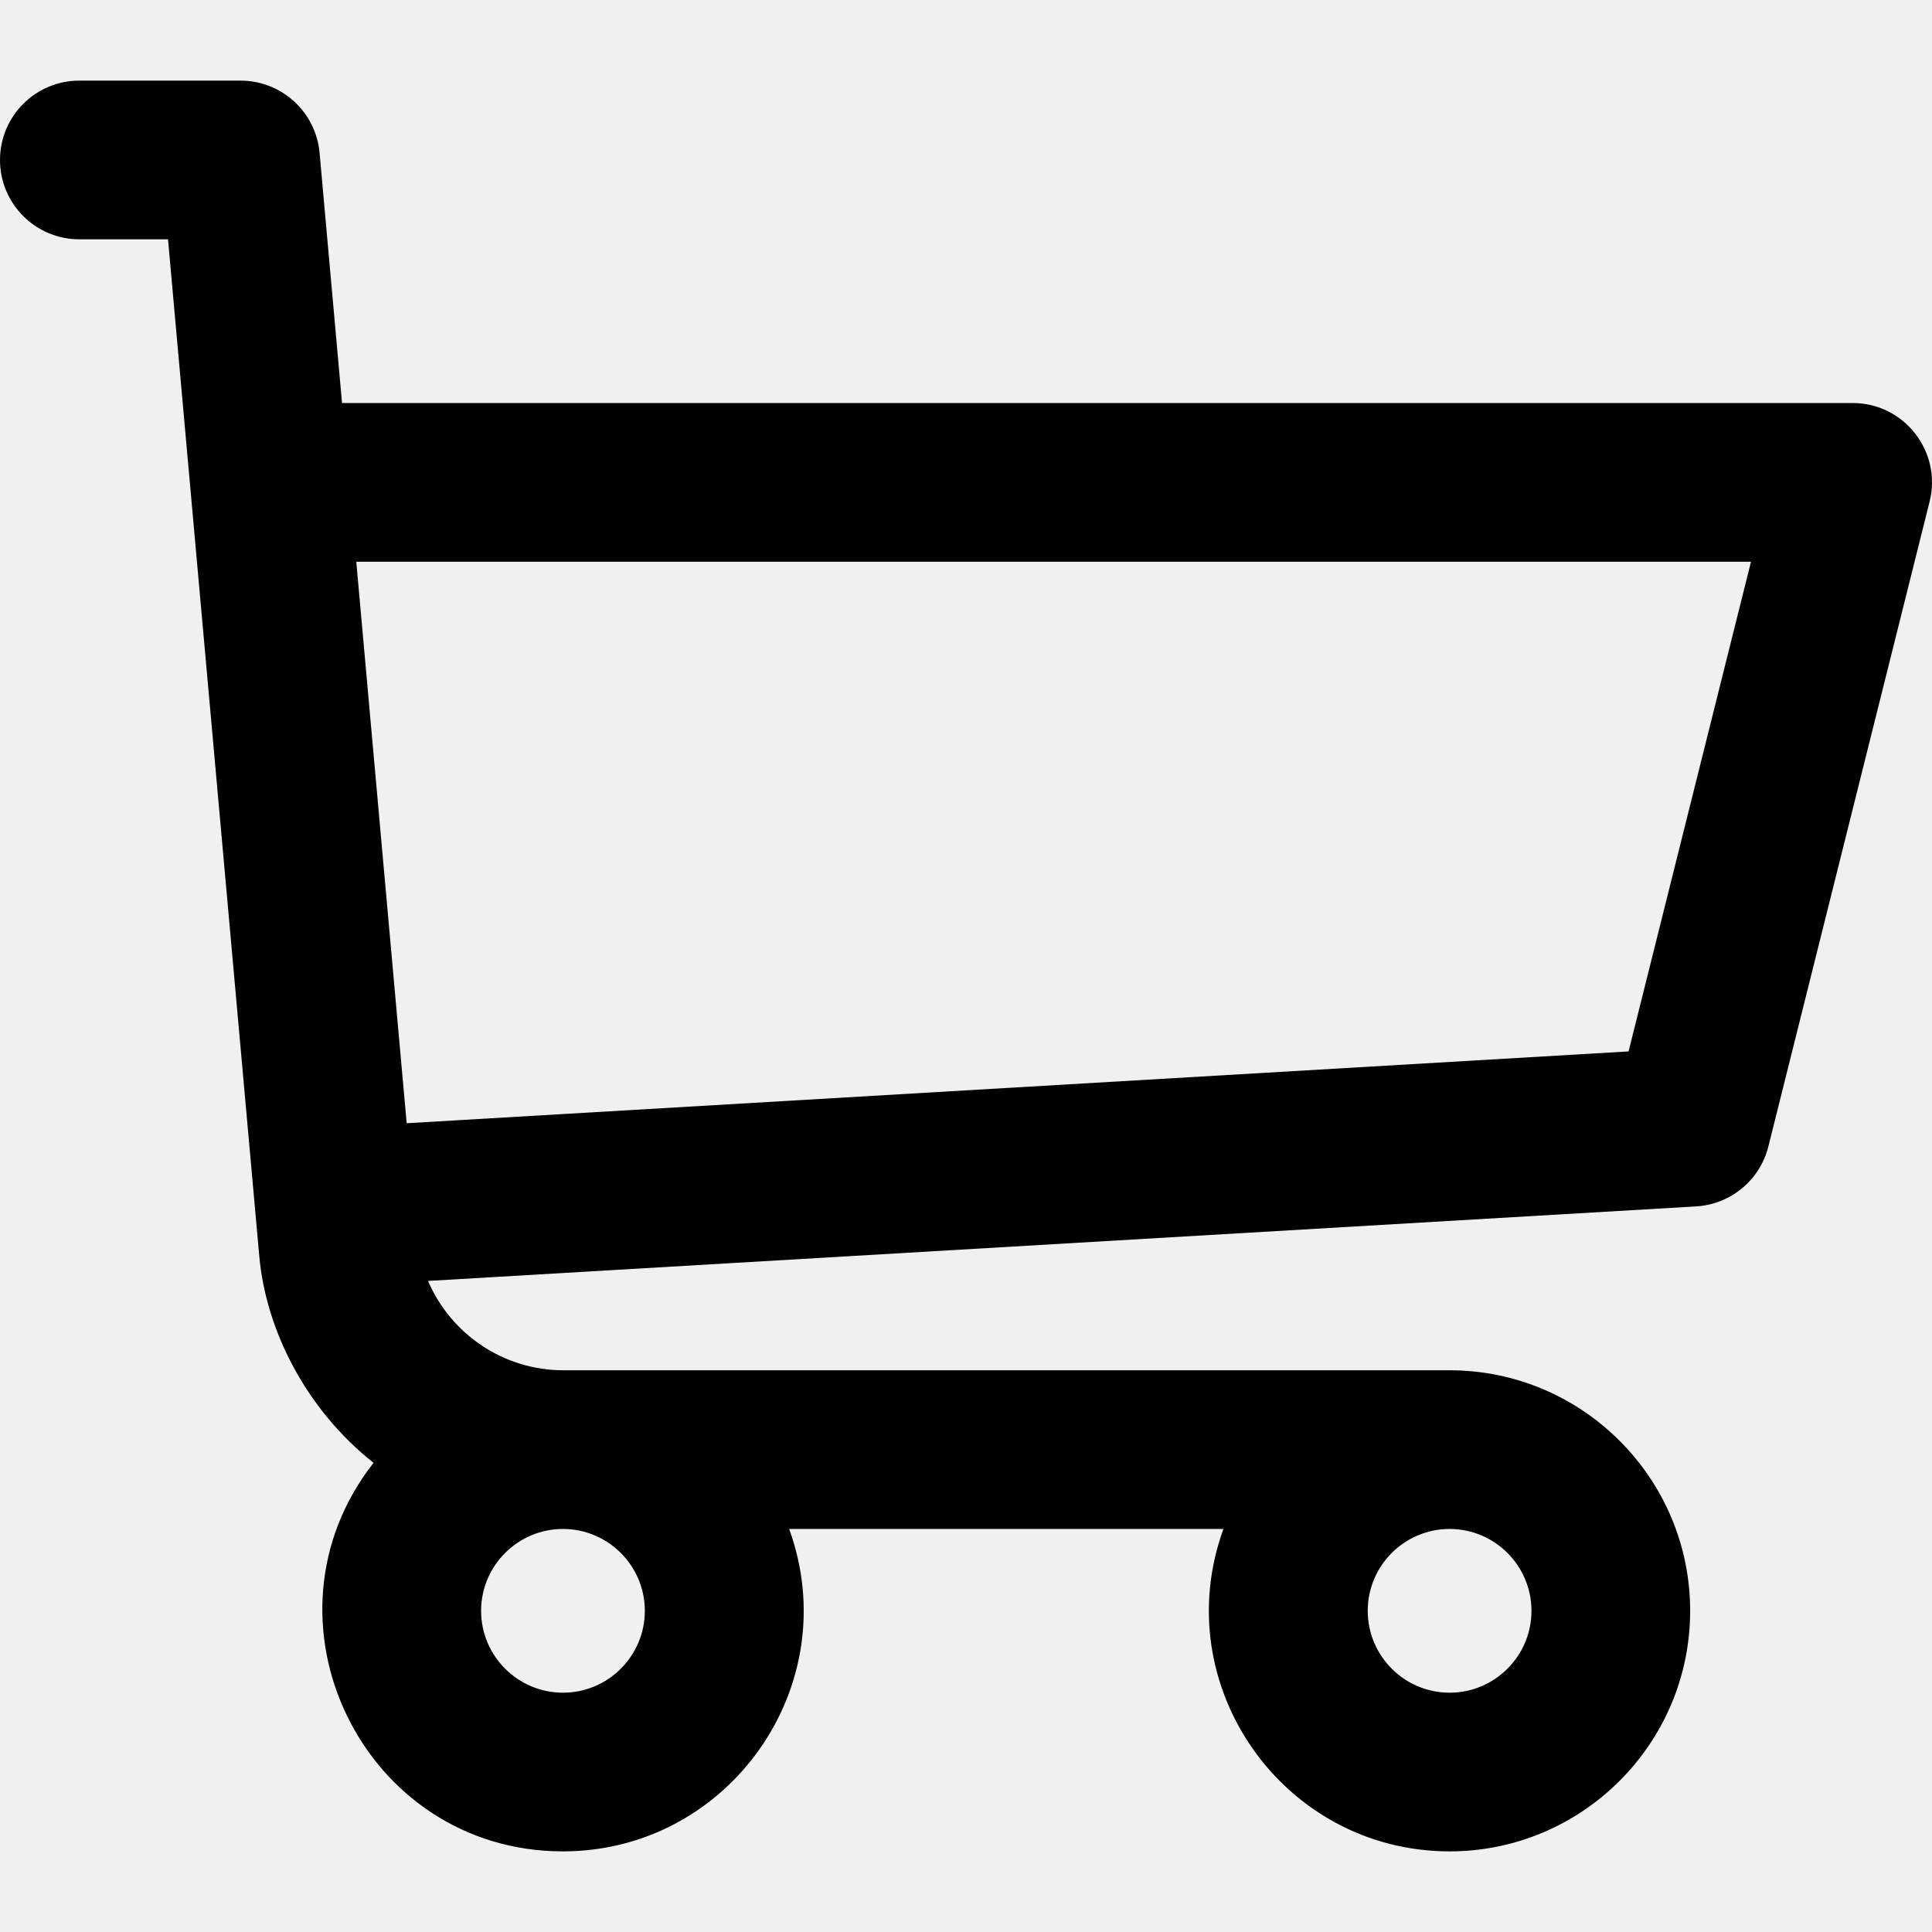
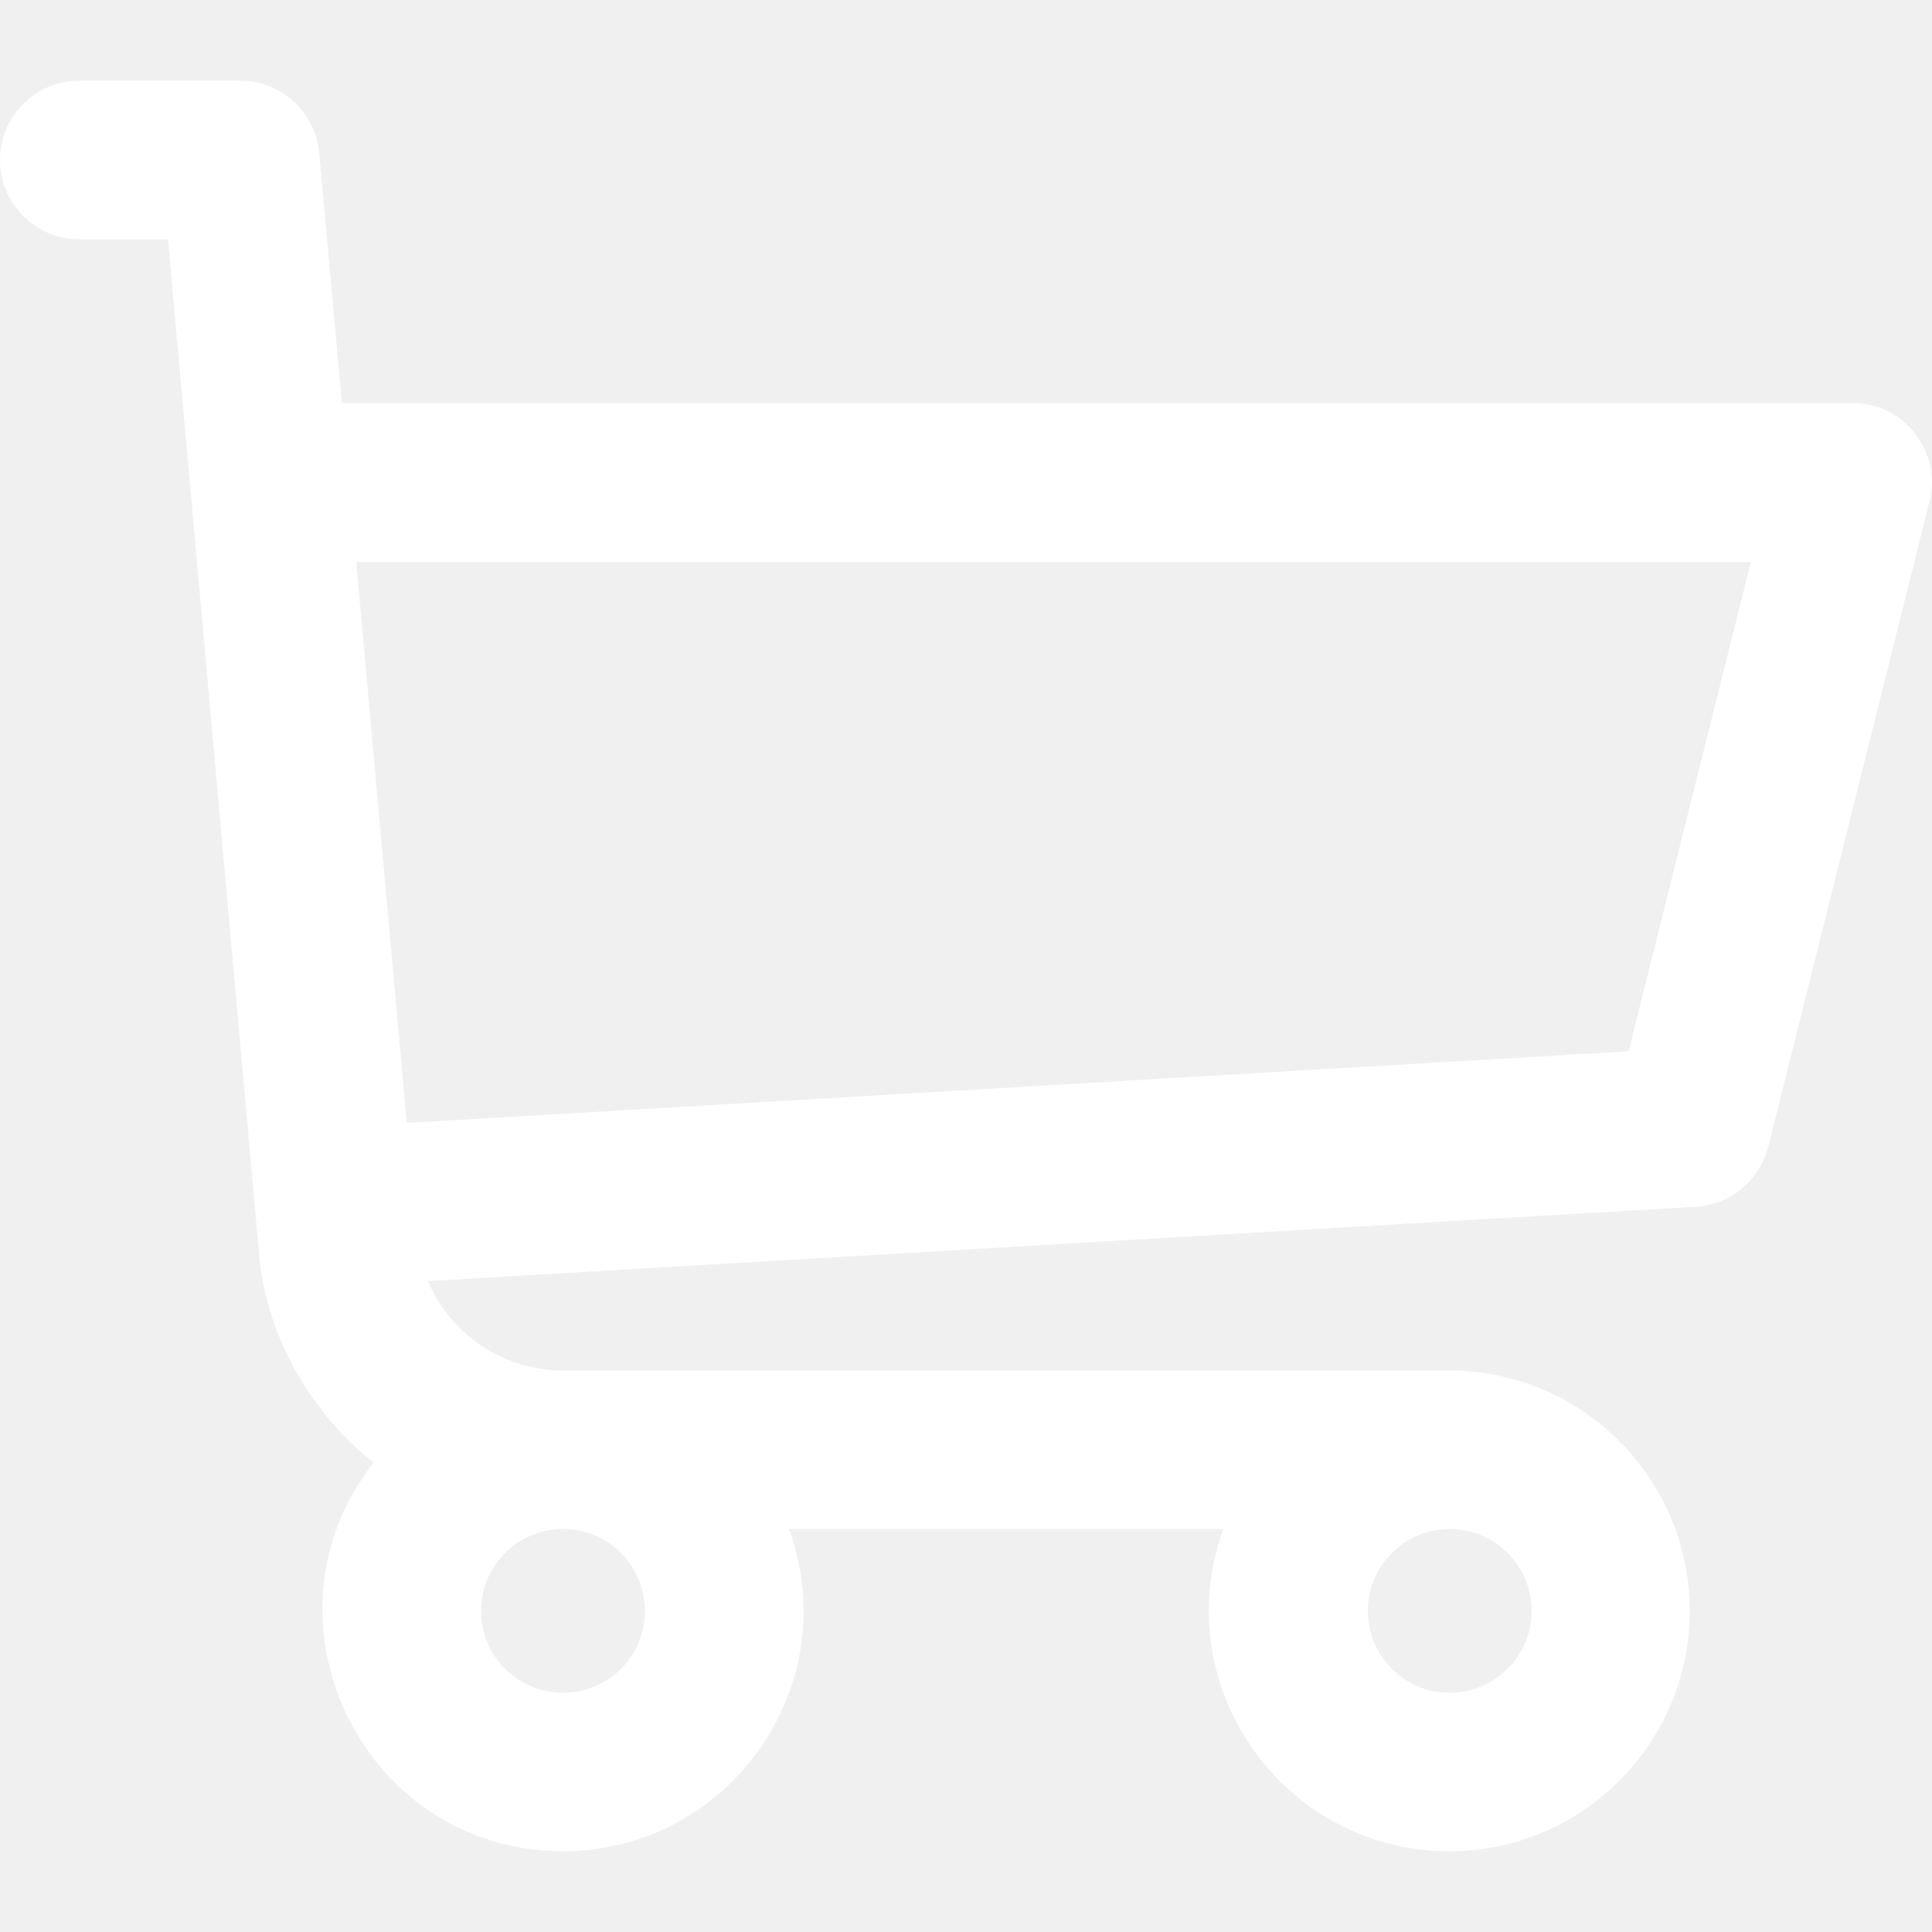
- <svg xmlns="http://www.w3.org/2000/svg" id="Layer_1" enable-background="new 0 0 511.343 511.343" height="512" viewBox="0 0 511.343 511.343" width="512">
-   <path d="m490.334 106.668h-399.808l-5.943-66.207c-.972-10.827-10.046-19.123-20.916-19.123h-42.667c-11.598 0-21 9.402-21 21s9.402 21 21 21h23.468c12.825 142.882-20.321-226.415 24.153 269.089 1.714 19.394 12.193 40.439 30.245 54.739-32.547 41.564-2.809 102.839 50.134 102.839 43.942 0 74.935-43.826 59.866-85.334h114.936c-15.05 41.455 15.876 85.334 59.866 85.334 35.106 0 63.667-28.561 63.667-63.667s-28.561-63.667-63.667-63.667h-234.526c-15.952 0-29.853-9.624-35.853-23.646l335.608-19.724c9.162-.538 16.914-6.966 19.141-15.87l42.67-170.67c3.308-13.234-6.71-26.093-20.374-26.093zm-341.334 341.337c-11.946 0-21.666-9.72-21.666-21.667s9.72-21.667 21.666-21.667c11.947 0 21.667 9.72 21.667 21.667s-9.72 21.667-21.667 21.667zm234.667 0c-11.947 0-21.667-9.72-21.667-21.667s9.72-21.667 21.667-21.667 21.667 9.72 21.667 21.667-9.72 21.667-21.667 21.667zm47.366-169.726-323.397 19.005-13.34-148.617h369.142z" />
+ <svg xmlns="http://www.w3.org/2000/svg" version="1.1" id="Layer_1" x="0px" y="0px" viewBox="0 0 512 512" style="enable-background:new 0 0 512 512;" xml:space="preserve">
+   <style type="text/css">
+ 	.st0{fill:#FFFFFF;}
+ </style>
+   <path class="st0" d="M491,106.8H90.6l-6-66.3c-1-10.8-10.1-19.1-20.9-19.1H21c-11.6,0-21,9.4-21,21s9.4,21,21,21h23.5  c12.8,143.1-20.3-226.7,24.2,269.4c1.7,19.4,12.2,40.5,30.3,54.8c-32.6,41.6-2.8,103,50.2,103c44,0,75-43.9,59.9-85.4h115.1  c-15.1,41.5,15.9,85.4,59.9,85.4c35.2,0,63.7-28.6,63.7-63.7s-28.6-63.7-63.7-63.7H149.3c-16,0-29.9-9.6-35.9-23.7l336-19.7  c9.2-0.5,16.9-7,19.2-15.9l42.7-170.9C514.7,119.7,504.6,106.8,491,106.8L491,106.8z M149.2,448.6c-12,0-21.7-9.7-21.7-21.7  s9.7-21.7,21.7-21.7c12,0,21.7,9.7,21.7,21.7S161.2,448.6,149.2,448.6z M384.2,448.6c-12,0-21.7-9.7-21.7-21.7s9.7-21.7,21.7-21.7  s21.7,9.7,21.7,21.7S396.1,448.6,384.2,448.6z M431.6,278.6l-323.8,19L94.4,148.9H464L431.6,278.6z" />
</svg>
